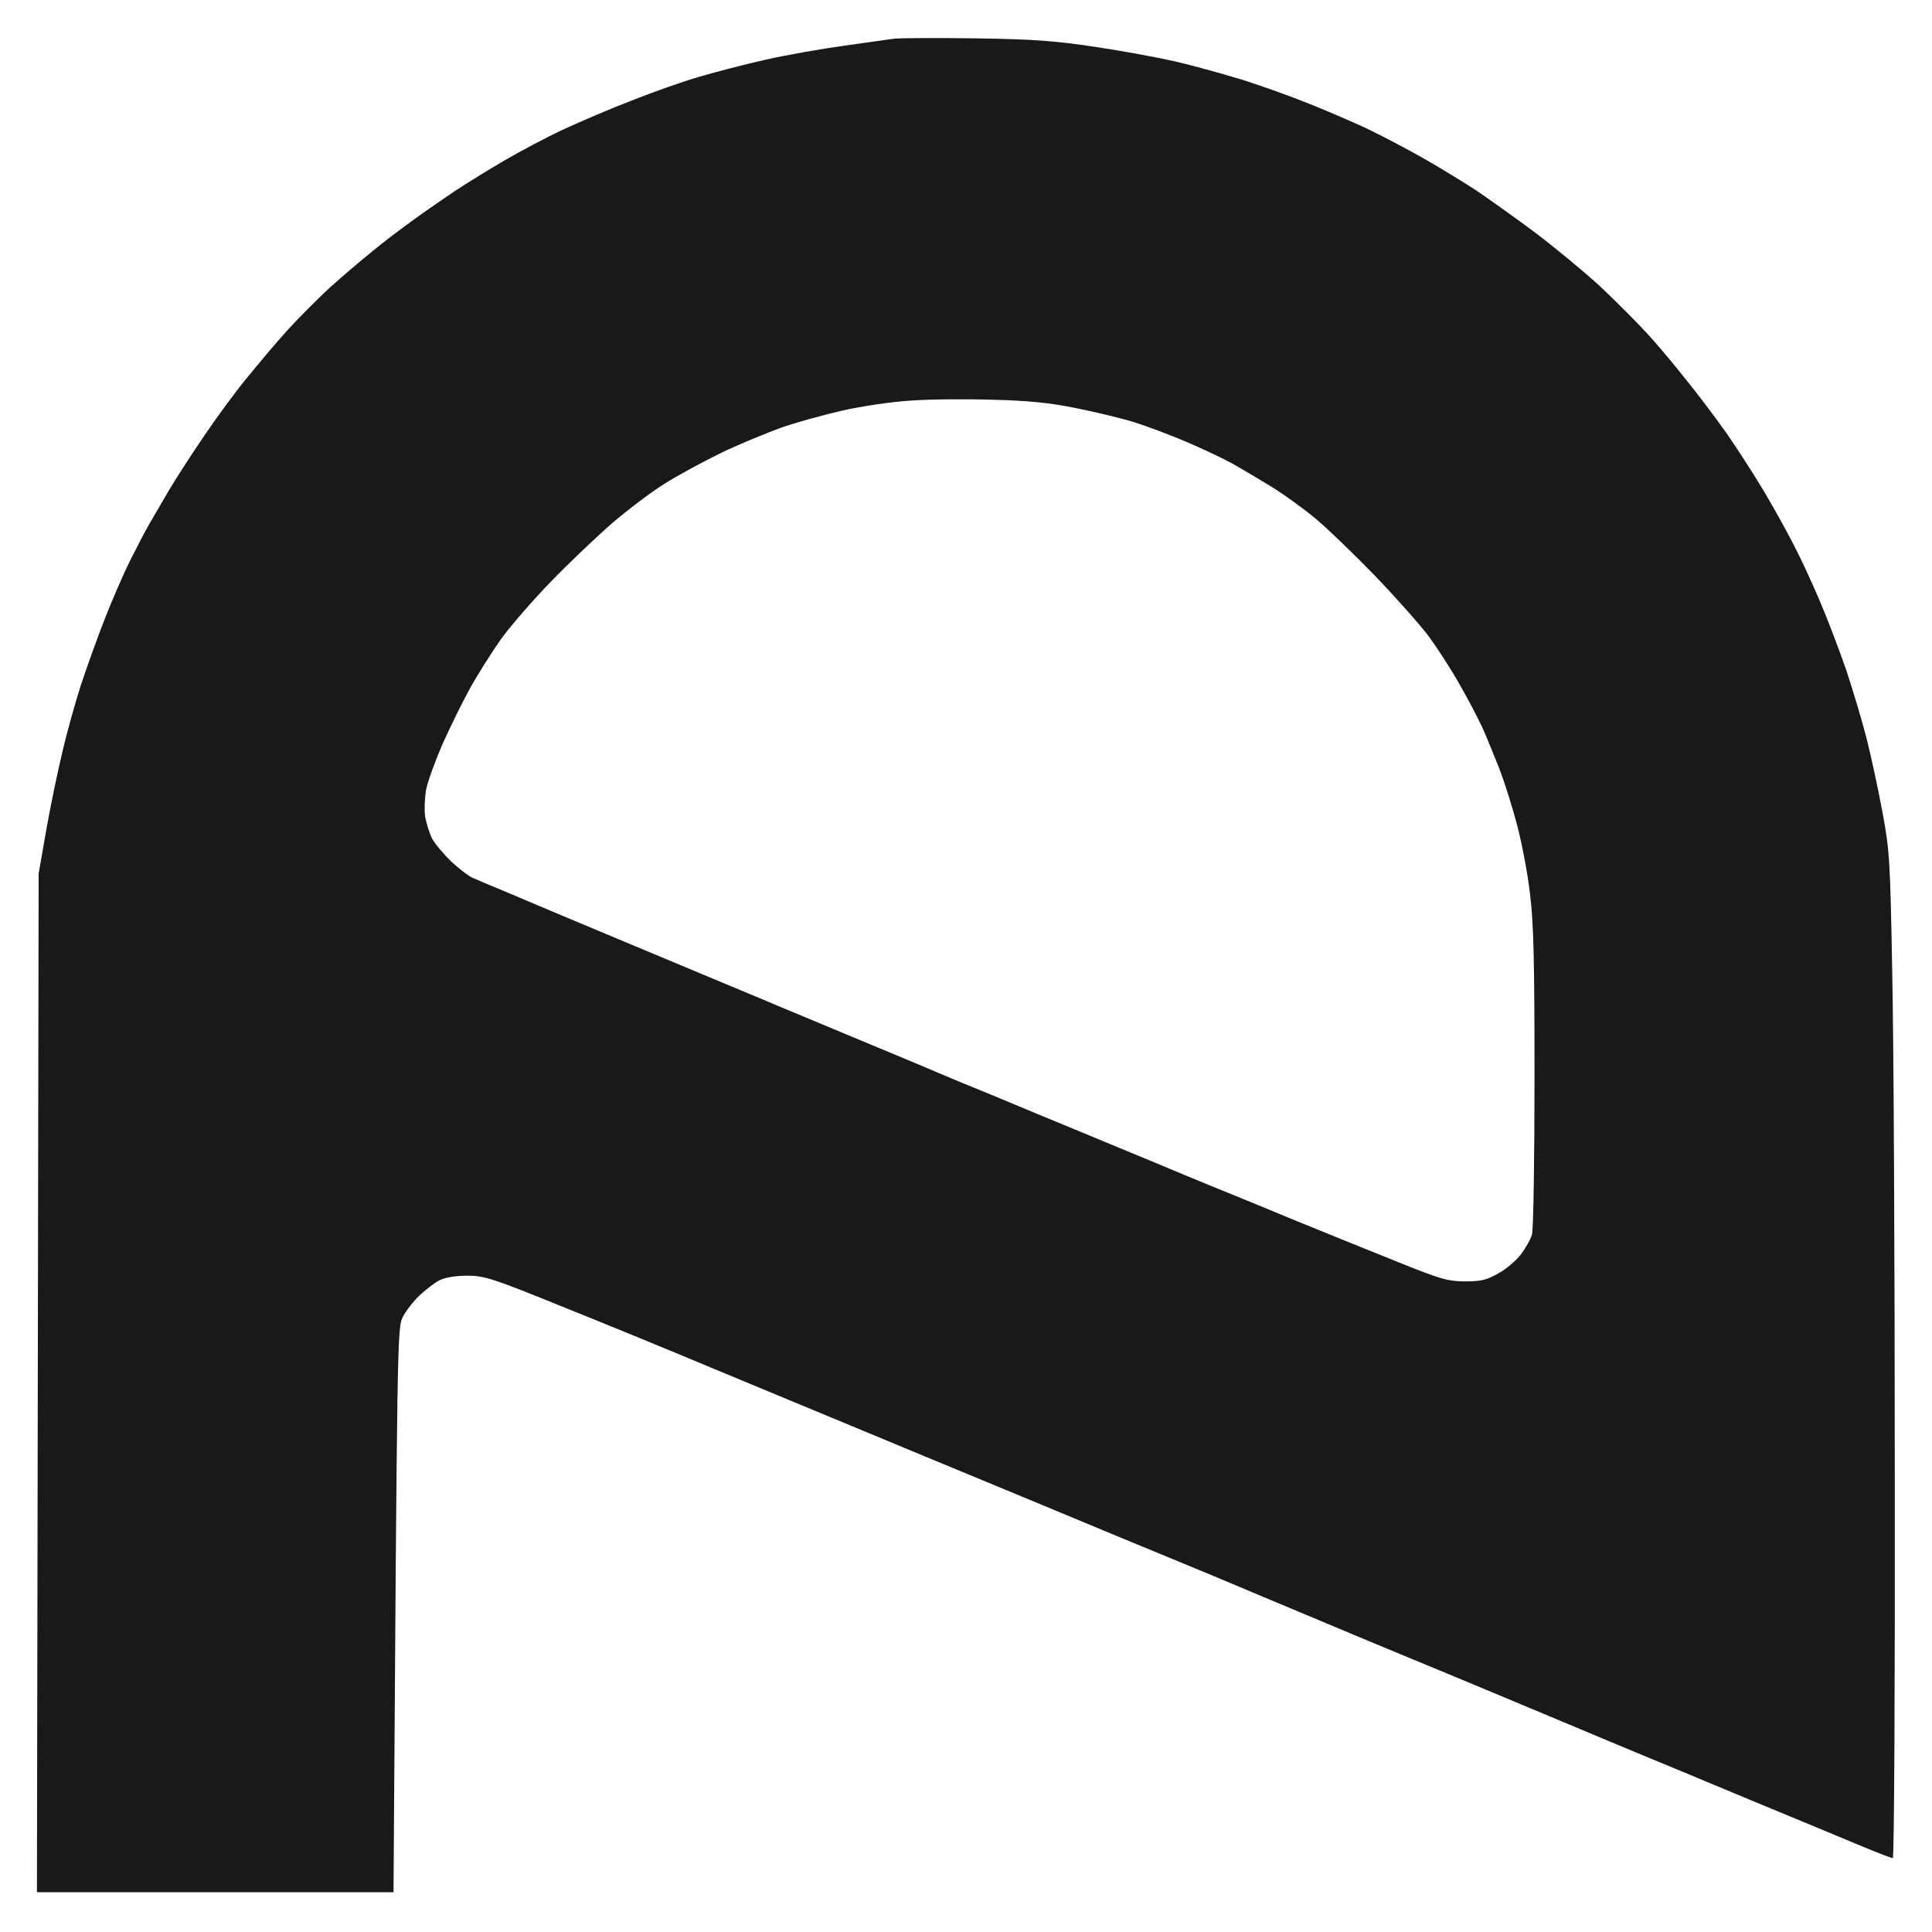
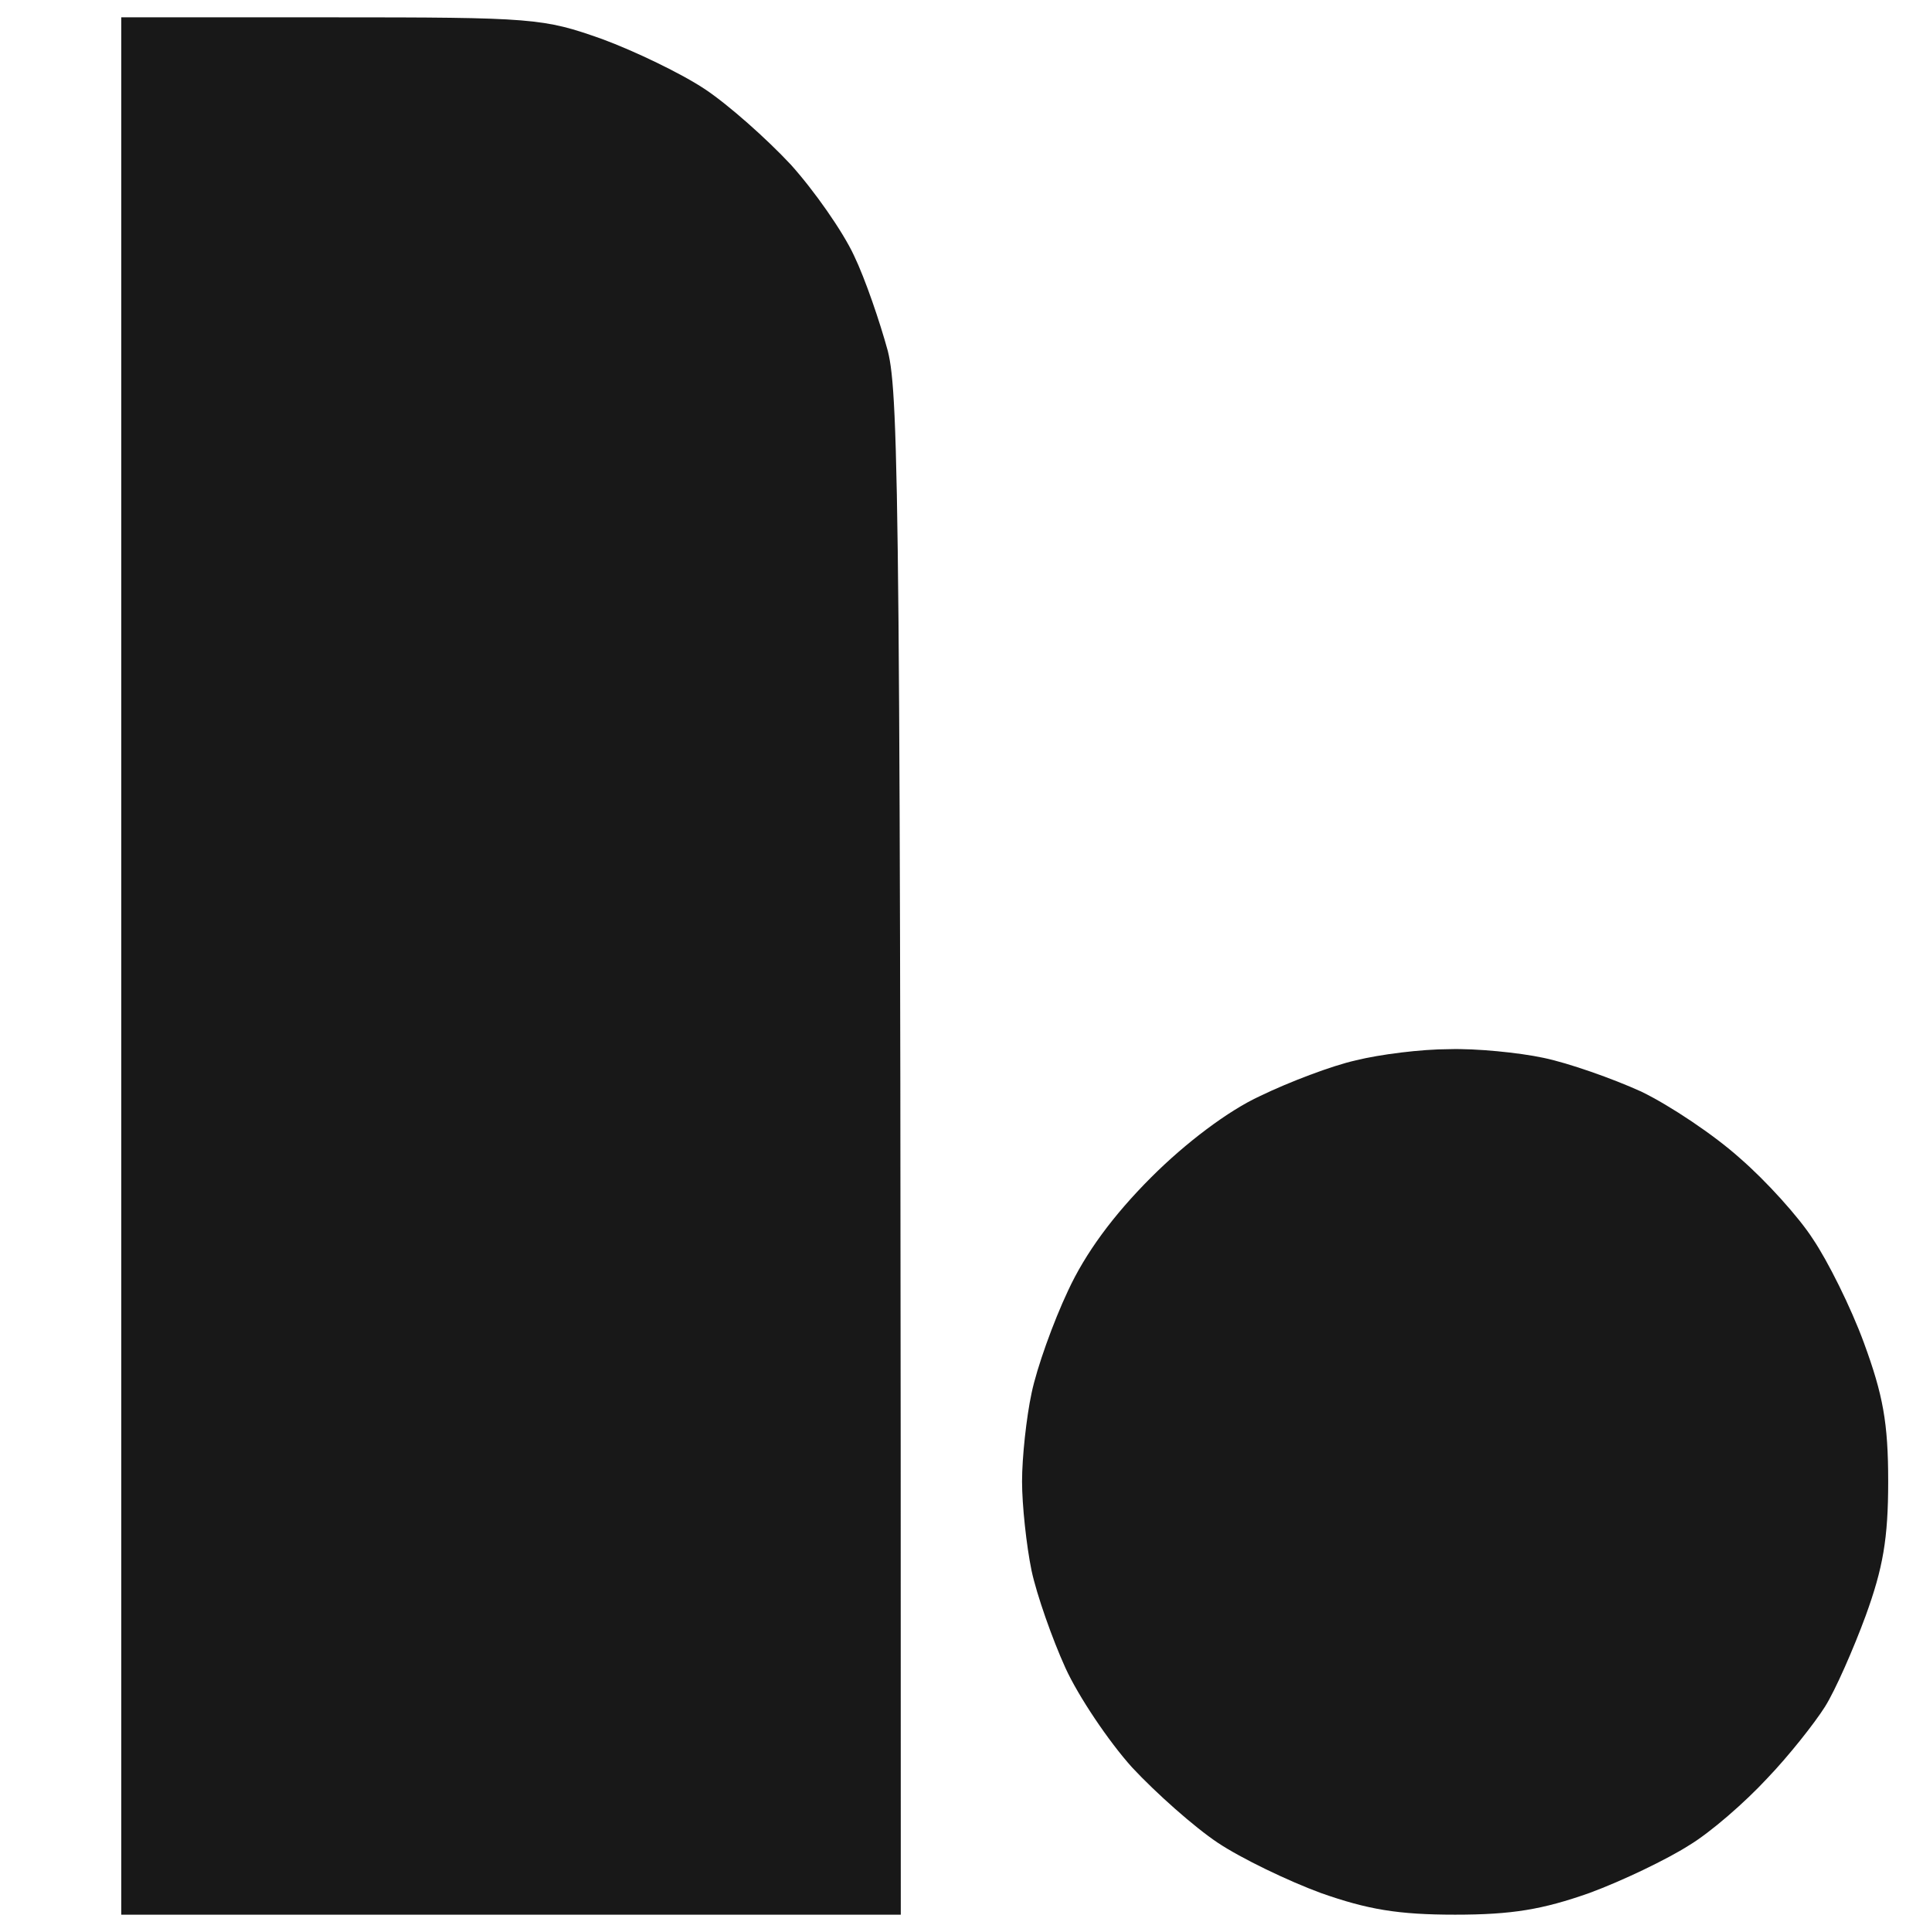
- <svg xmlns="http://www.w3.org/2000/svg" version="1.2" viewBox="0 0 680 680" width="680" height="680">
+ <svg xmlns="http://www.w3.org/2000/svg" version="1.2" viewBox="0 0 220 223" width="220" height="223">
  <style>
- 		.s0 { fill: #191919 } 
+ 		.s0 { fill: #181818 } 
	</style>
-   <path id="Path 0" fill-rule="evenodd" class="s0" d="m343.5 13.5c20.5 0.3 28.1 0.9 42 3 9.4 1.4 21.9 3.7 28 5.1 6.1 1.4 16.2 4.2 22.5 6.1 6.3 1.9 16.9 5.7 23.5 8.3 6.6 2.6 16.3 6.8 21.5 9.2 5.2 2.5 14.4 7.3 20.5 10.8 6.1 3.5 14.4 8.6 18.5 11.3 4.1 2.8 13.4 9.4 20.5 14.7 7.1 5.4 17.4 13.9 22.8 18.9 5.3 5 12.5 12.2 15.9 15.9 3.5 3.7 9.7 11.1 13.8 16.3 4.2 5.1 10.8 13.9 14.7 19.4 3.8 5.5 9.9 14.9 13.5 21 3.6 6.1 8.3 14.6 10.5 19 2.3 4.4 6.2 12.9 8.8 19 2.6 6.1 6.7 16.8 9.2 24 2.4 7.2 5.7 18.2 7.3 24.5 1.6 6.3 4.1 18 5.6 26 2.5 13.5 2.7 17.3 3.4 56 0.5 22.8 0.9 102.4 0.9 176.8 0.1 74.3-0.2 135.2-0.7 135.2-0.4 0-5.2-1.8-10.7-4.1-5.5-2.3-23.5-9.8-40-16.6-16.5-6.9-33.6-14-38-15.8-4.4-1.8-16.8-7-27.5-11.5-10.7-4.5-25.8-10.8-33.5-14-7.7-3.2-23.2-9.6-34.5-14.3-11.3-4.7-28.1-11.8-37.5-15.7-9.4-4-21.9-9.2-28-11.7-6.1-2.5-30.8-12.7-55-22.8-24.2-10-51.9-21.5-61.5-25.5-9.6-4-30.8-12.8-47-19.5-16.2-6.8-41.3-17.1-55.8-22.9-23.9-9.7-26.8-10.6-32.7-10.6-4 0-7.8 0.6-9.8 1.6-1.7 0.9-4.9 3.3-7 5.3-2.1 2-4.8 5.4-5.9 7.6-2 3.9-2 6.3-3.3 202.5h-125.5l0.6-358.5 2.7-15.5c1.5-8.5 4.1-20.9 5.7-27.5 1.5-6.6 4.5-17.2 6.5-23.5 2.1-6.3 5.9-16.9 8.5-23.5 2.6-6.6 6.5-15.6 8.7-20 2.2-4.4 5.2-10.2 6.8-13 1.6-2.7 4.9-8.4 7.3-12.5 2.5-4.1 7.8-12.4 12-18.5 4.1-6.1 10.7-15.1 14.7-20 4-4.9 10.5-12.7 14.6-17.2 4.1-4.5 10.8-11.2 14.9-15 4.1-3.7 10.9-9.5 15-12.8 4.1-3.4 10.7-8.4 14.5-11.1 3.8-2.8 10.4-7.3 14.5-10.1 4.1-2.7 12-7.6 17.5-10.8 5.5-3.2 14.7-8.1 20.5-10.8 5.8-2.7 16.7-7.4 24.3-10.3 7.5-3 18.3-6.8 23.9-8.4 5.7-1.7 16.2-4.4 23.3-6 7.1-1.6 19.5-3.8 27.5-4.9 8-1.1 16.1-2.3 18-2.5 1.9-0.2 14.8-0.3 28.5-0.1zm-47 131c-6.6 1.5-16.3 4.2-21.5 6-5.2 1.9-14.7 5.8-21 8.8-6.3 3.1-15.3 7.9-20 10.9-4.7 2.9-13 9.2-18.5 13.9-5.5 4.8-15.2 14-21.5 20.5-6.4 6.6-14.3 15.7-17.7 20.4-3.3 4.7-8.3 12.6-11 17.5-2.7 4.9-7 13.7-9.6 19.5-2.5 5.8-5.1 12.9-5.7 15.8-0.5 2.8-0.7 7.1-0.4 9.4 0.4 2.4 1.5 5.9 2.4 7.8 1 1.9 4.1 5.6 6.9 8.3 2.8 2.6 6.1 5.1 7.3 5.6 1.3 0.6 7 3 12.8 5.4 5.8 2.5 25.8 10.9 44.5 18.7 18.7 7.8 39.2 16.4 45.5 19 6.3 2.7 21.4 8.9 33.5 14 12.1 5 24.5 10.2 27.5 11.5 3 1.3 12.1 5.1 20.3 8.4 8.1 3.4 21.3 8.9 29.4 12.2 8.2 3.4 20.2 8.4 26.8 11.1 6.6 2.8 15.6 6.5 20 8.3 4.4 1.8 17 6.9 28 11.5 11 4.5 27.8 11.3 37.3 15.1 15.3 6.2 17.9 6.9 24 6.9 5.5 0 7.6-0.5 11.7-2.9 2.8-1.5 6.3-4.6 7.9-6.7 1.6-2.2 3.4-5.3 3.8-6.9 0.5-1.6 0.9-26.4 0.9-55 0-41.2-0.3-54.7-1.6-65-0.8-7.1-2.9-17.9-4.5-24-1.6-6.1-4.4-15.1-6.3-20-2-4.9-4.6-11.5-6-14.5-1.4-3-4.9-9.8-7.9-15-2.9-5.2-7.9-12.9-10.9-17-3.1-4.1-11.6-13.7-19-21.4-7.4-7.6-16.8-16.7-20.9-20.1-4.1-3.4-11.1-8.5-15.5-11.2-4.4-2.7-10.5-6.3-13.5-8-3-1.7-10.2-5.1-16-7.6-5.8-2.5-14.1-5.6-18.5-7-4.4-1.4-13.6-3.6-20.5-5-9.3-1.9-16.8-2.7-29.5-3-9.4-0.3-22.4-0.2-29 0.3-6.6 0.4-17.4 2-24 3.5z" />
+   <path id="Path 0" class="s0" d="m14 111.5v109.5h90c0-162.4-0.2-175.3-1.5-180.5-0.9-3.3-2.6-8.3-3.9-11-1.3-2.8-4.6-7.5-7.3-10.5-2.8-3-7.2-6.9-9.9-8.7-2.7-1.8-8.1-4.4-11.9-5.8-6.8-2.4-7.8-2.5-31.3-2.5h-24.2zm142.5 10.9c-2.7 0.6-7.7 2.5-11 4.1-3.7 1.7-8.6 5.4-12.6 9.4q-6.6 6.6-9.6 13.1c-1.7 3.6-3.6 8.9-4.2 11.8-0.6 2.8-1.1 7.4-1.1 10.2 0 2.7 0.5 7.4 1.1 10.3 0.6 2.8 2.4 7.9 3.9 11.2 1.5 3.3 5 8.5 7.7 11.5 2.8 3 7.2 6.9 9.9 8.7 2.7 1.8 8.1 4.4 11.9 5.8 5.4 1.9 8.9 2.5 15.5 2.5 6.6 0 10.1-0.6 15.5-2.5 3.8-1.4 9-3.9 11.5-5.5 2.5-1.5 6.5-5 9-7.7 2.5-2.6 5.5-6.4 6.7-8.3 1.2-1.9 3.3-6.7 4.7-10.5 2-5.5 2.6-8.9 2.6-15.5 0-6.8-0.6-10-2.8-16-1.5-4.1-4.2-9.5-5.9-12-1.6-2.5-5.4-6.7-8.4-9.3-3-2.7-8.1-6.1-11.4-7.7-3.3-1.5-8.4-3.3-11.3-3.9-2.8-0.6-7.8-1.1-10.9-1-3.2 0-8 0.6-10.8 1.3z" />
</svg>
